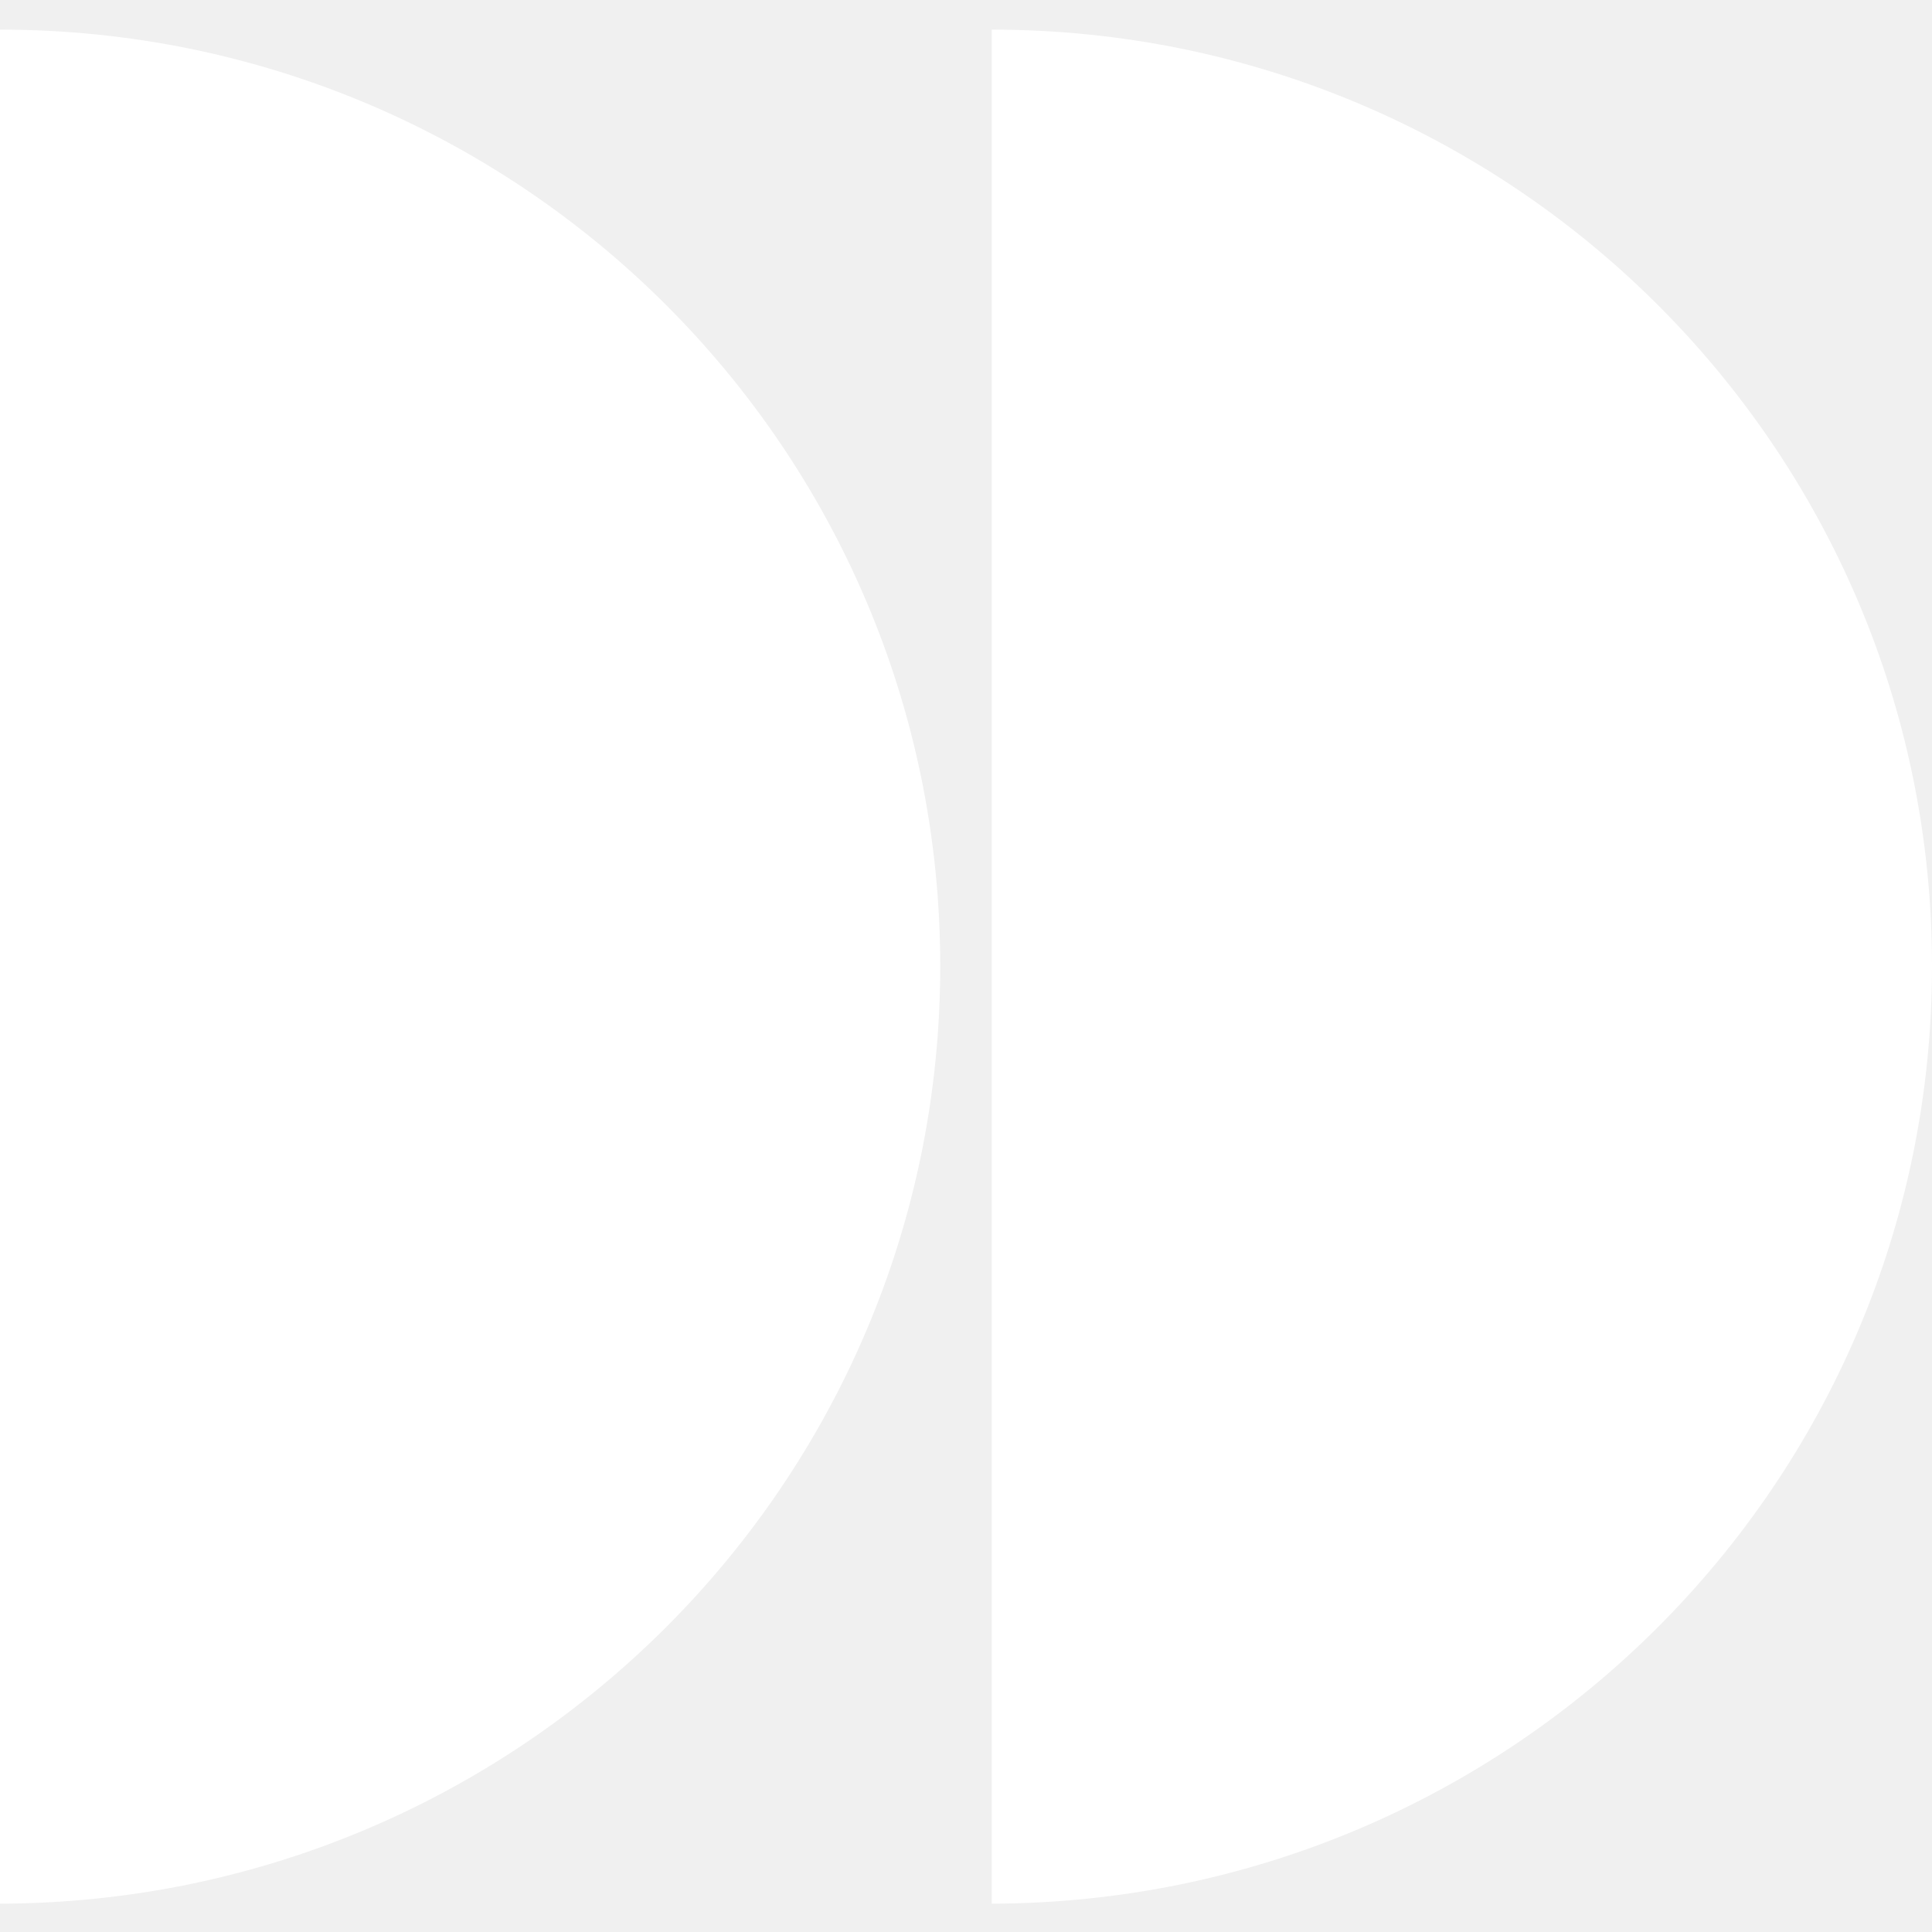
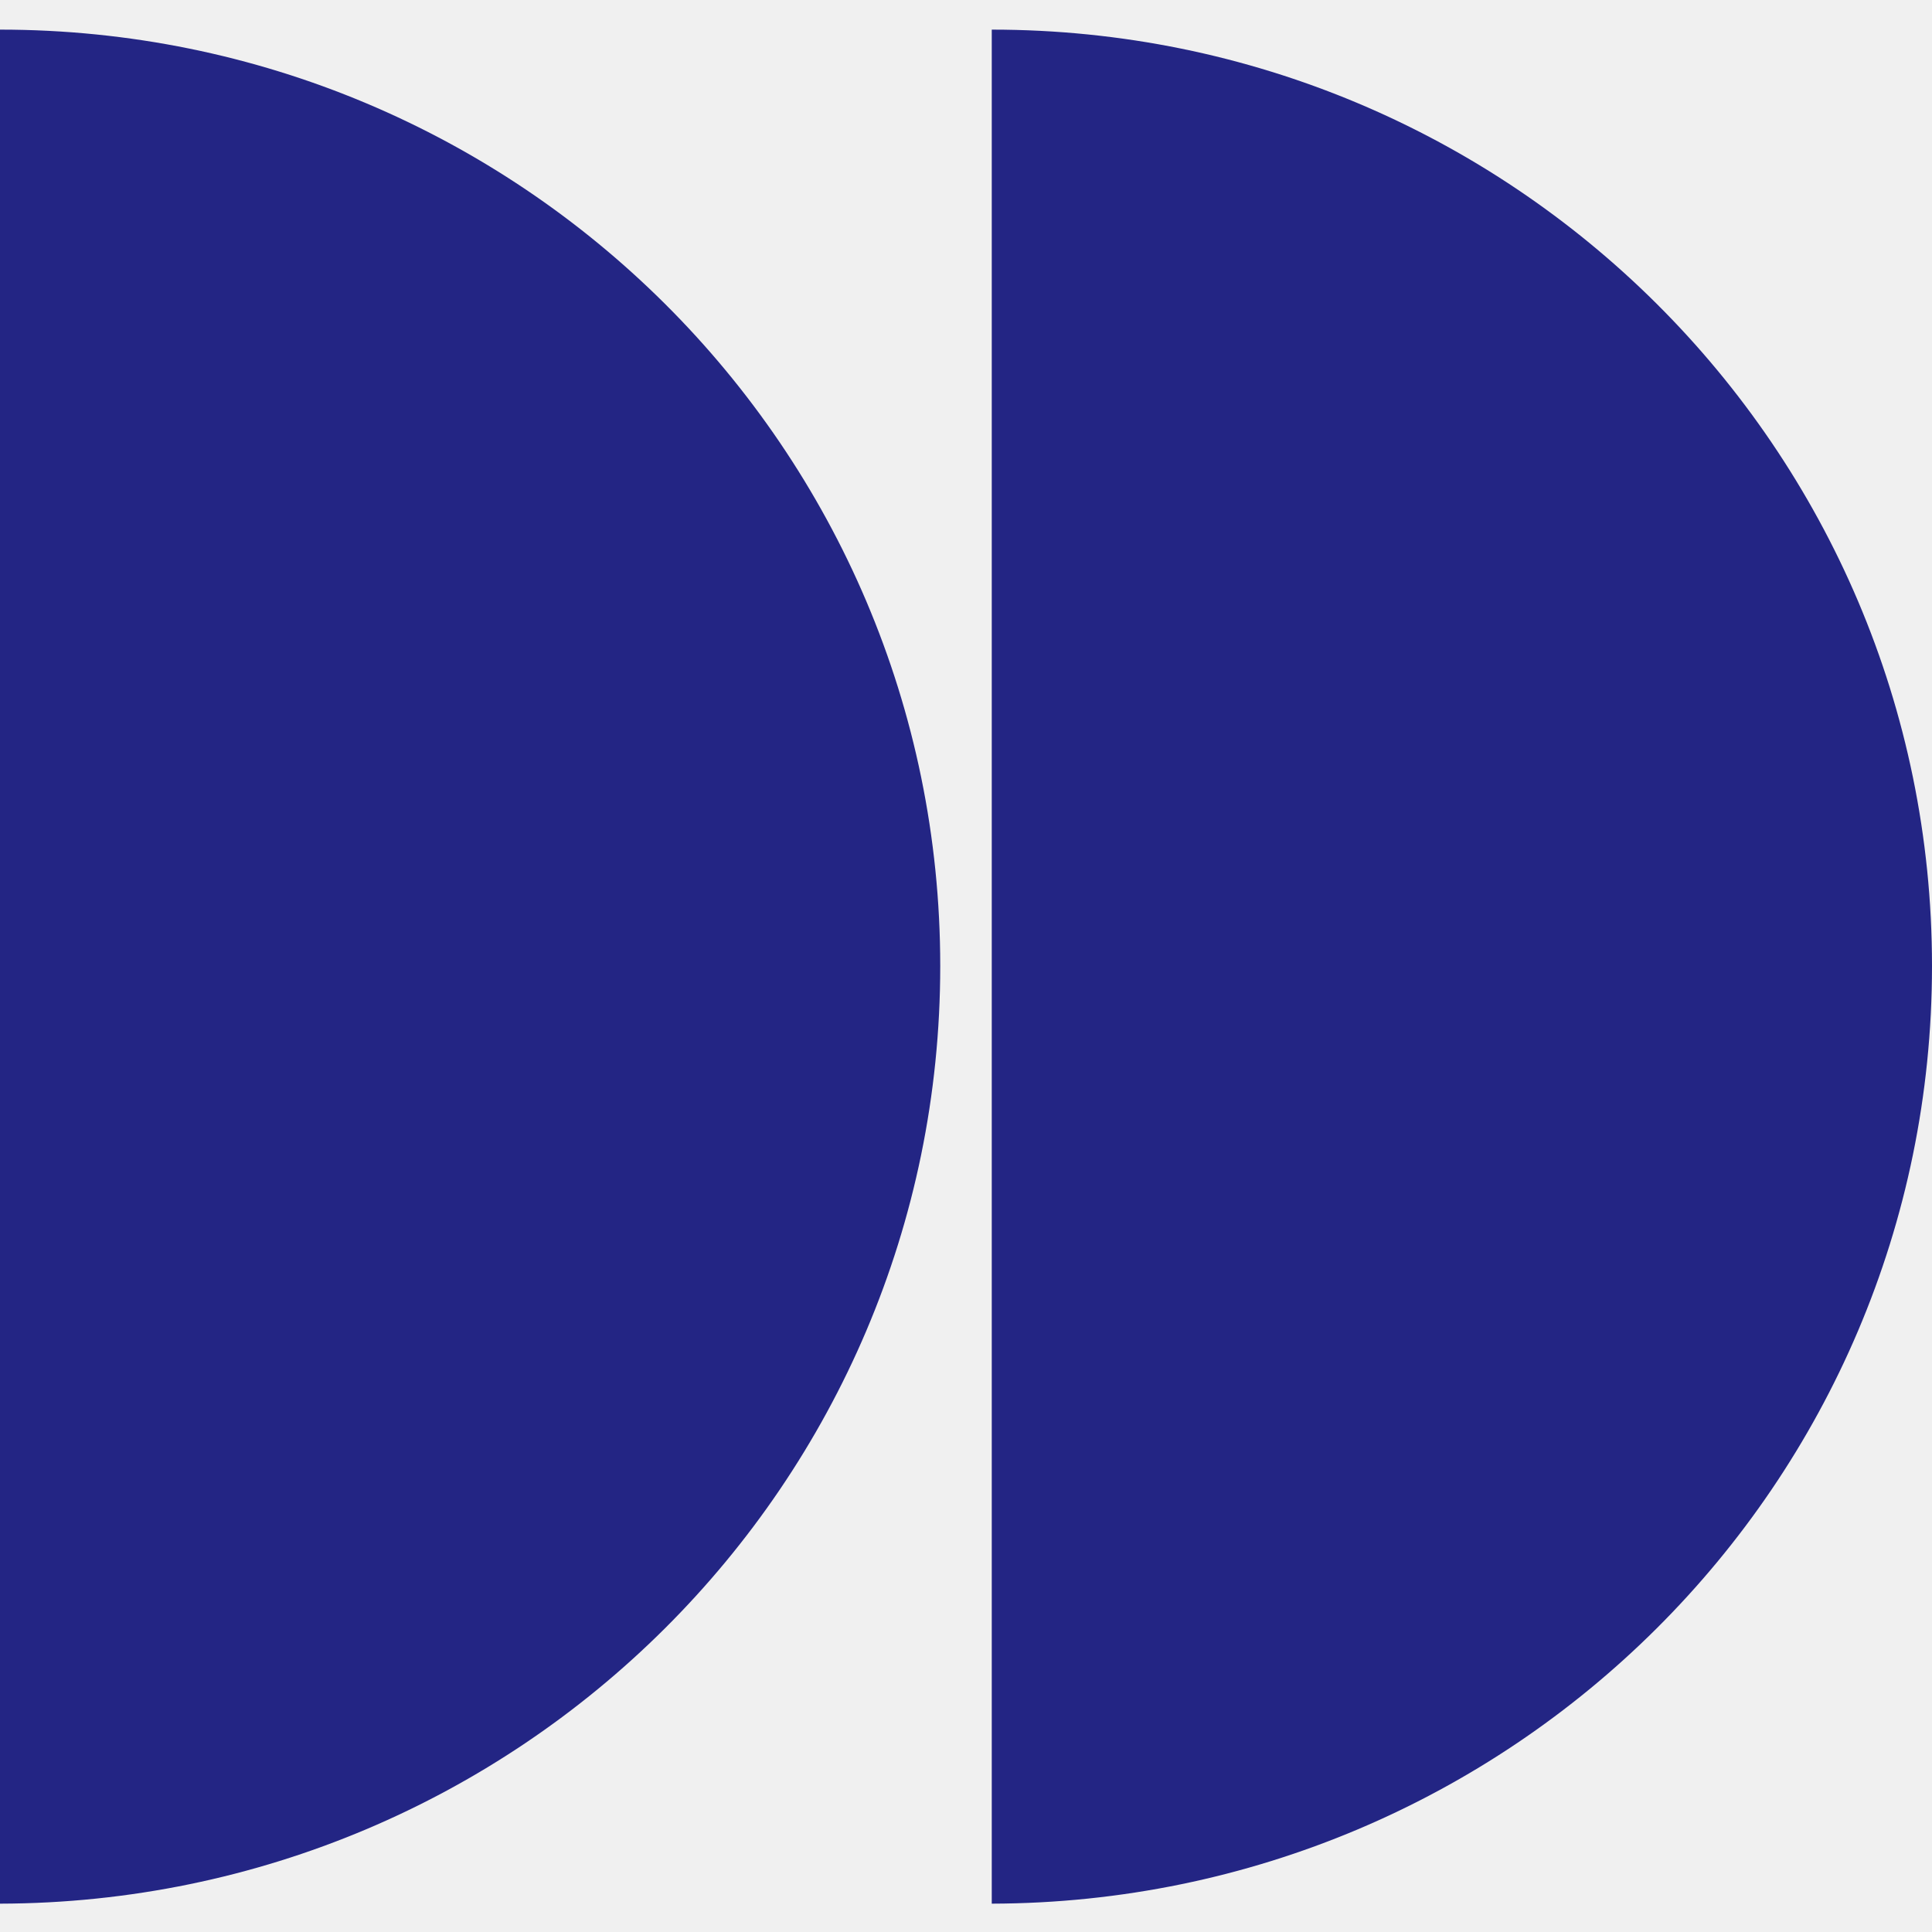
<svg xmlns="http://www.w3.org/2000/svg" version="1.1" id="dd" x="0px" y="0px" viewBox="0 0 150 150" enable-background="new 0 0 150 150" xml:space="preserve">
-   <path fill="#FFF" d="M73,75C73,34.8,40.3,2.3,0,2.3v145.5C40.3,147.7,73,115.2,73,75z" />
-   <path fill="#FFF" d="M150,75c0-40.2-32.7-72.7-73-72.7v145.5C117.3,147.7,150,115.2,150,75z" />
+   <path fill="#232584" d="M73,75C73,34.8,40.3,2.3,0,2.3v145.5C40.3,147.7,73,115.2,73,75z" />
+   <path fill="#232584" d="M150,75c0-40.2-32.7-72.7-73-72.7v145.5C117.3,147.7,150,115.2,150,75z" />
</svg>
